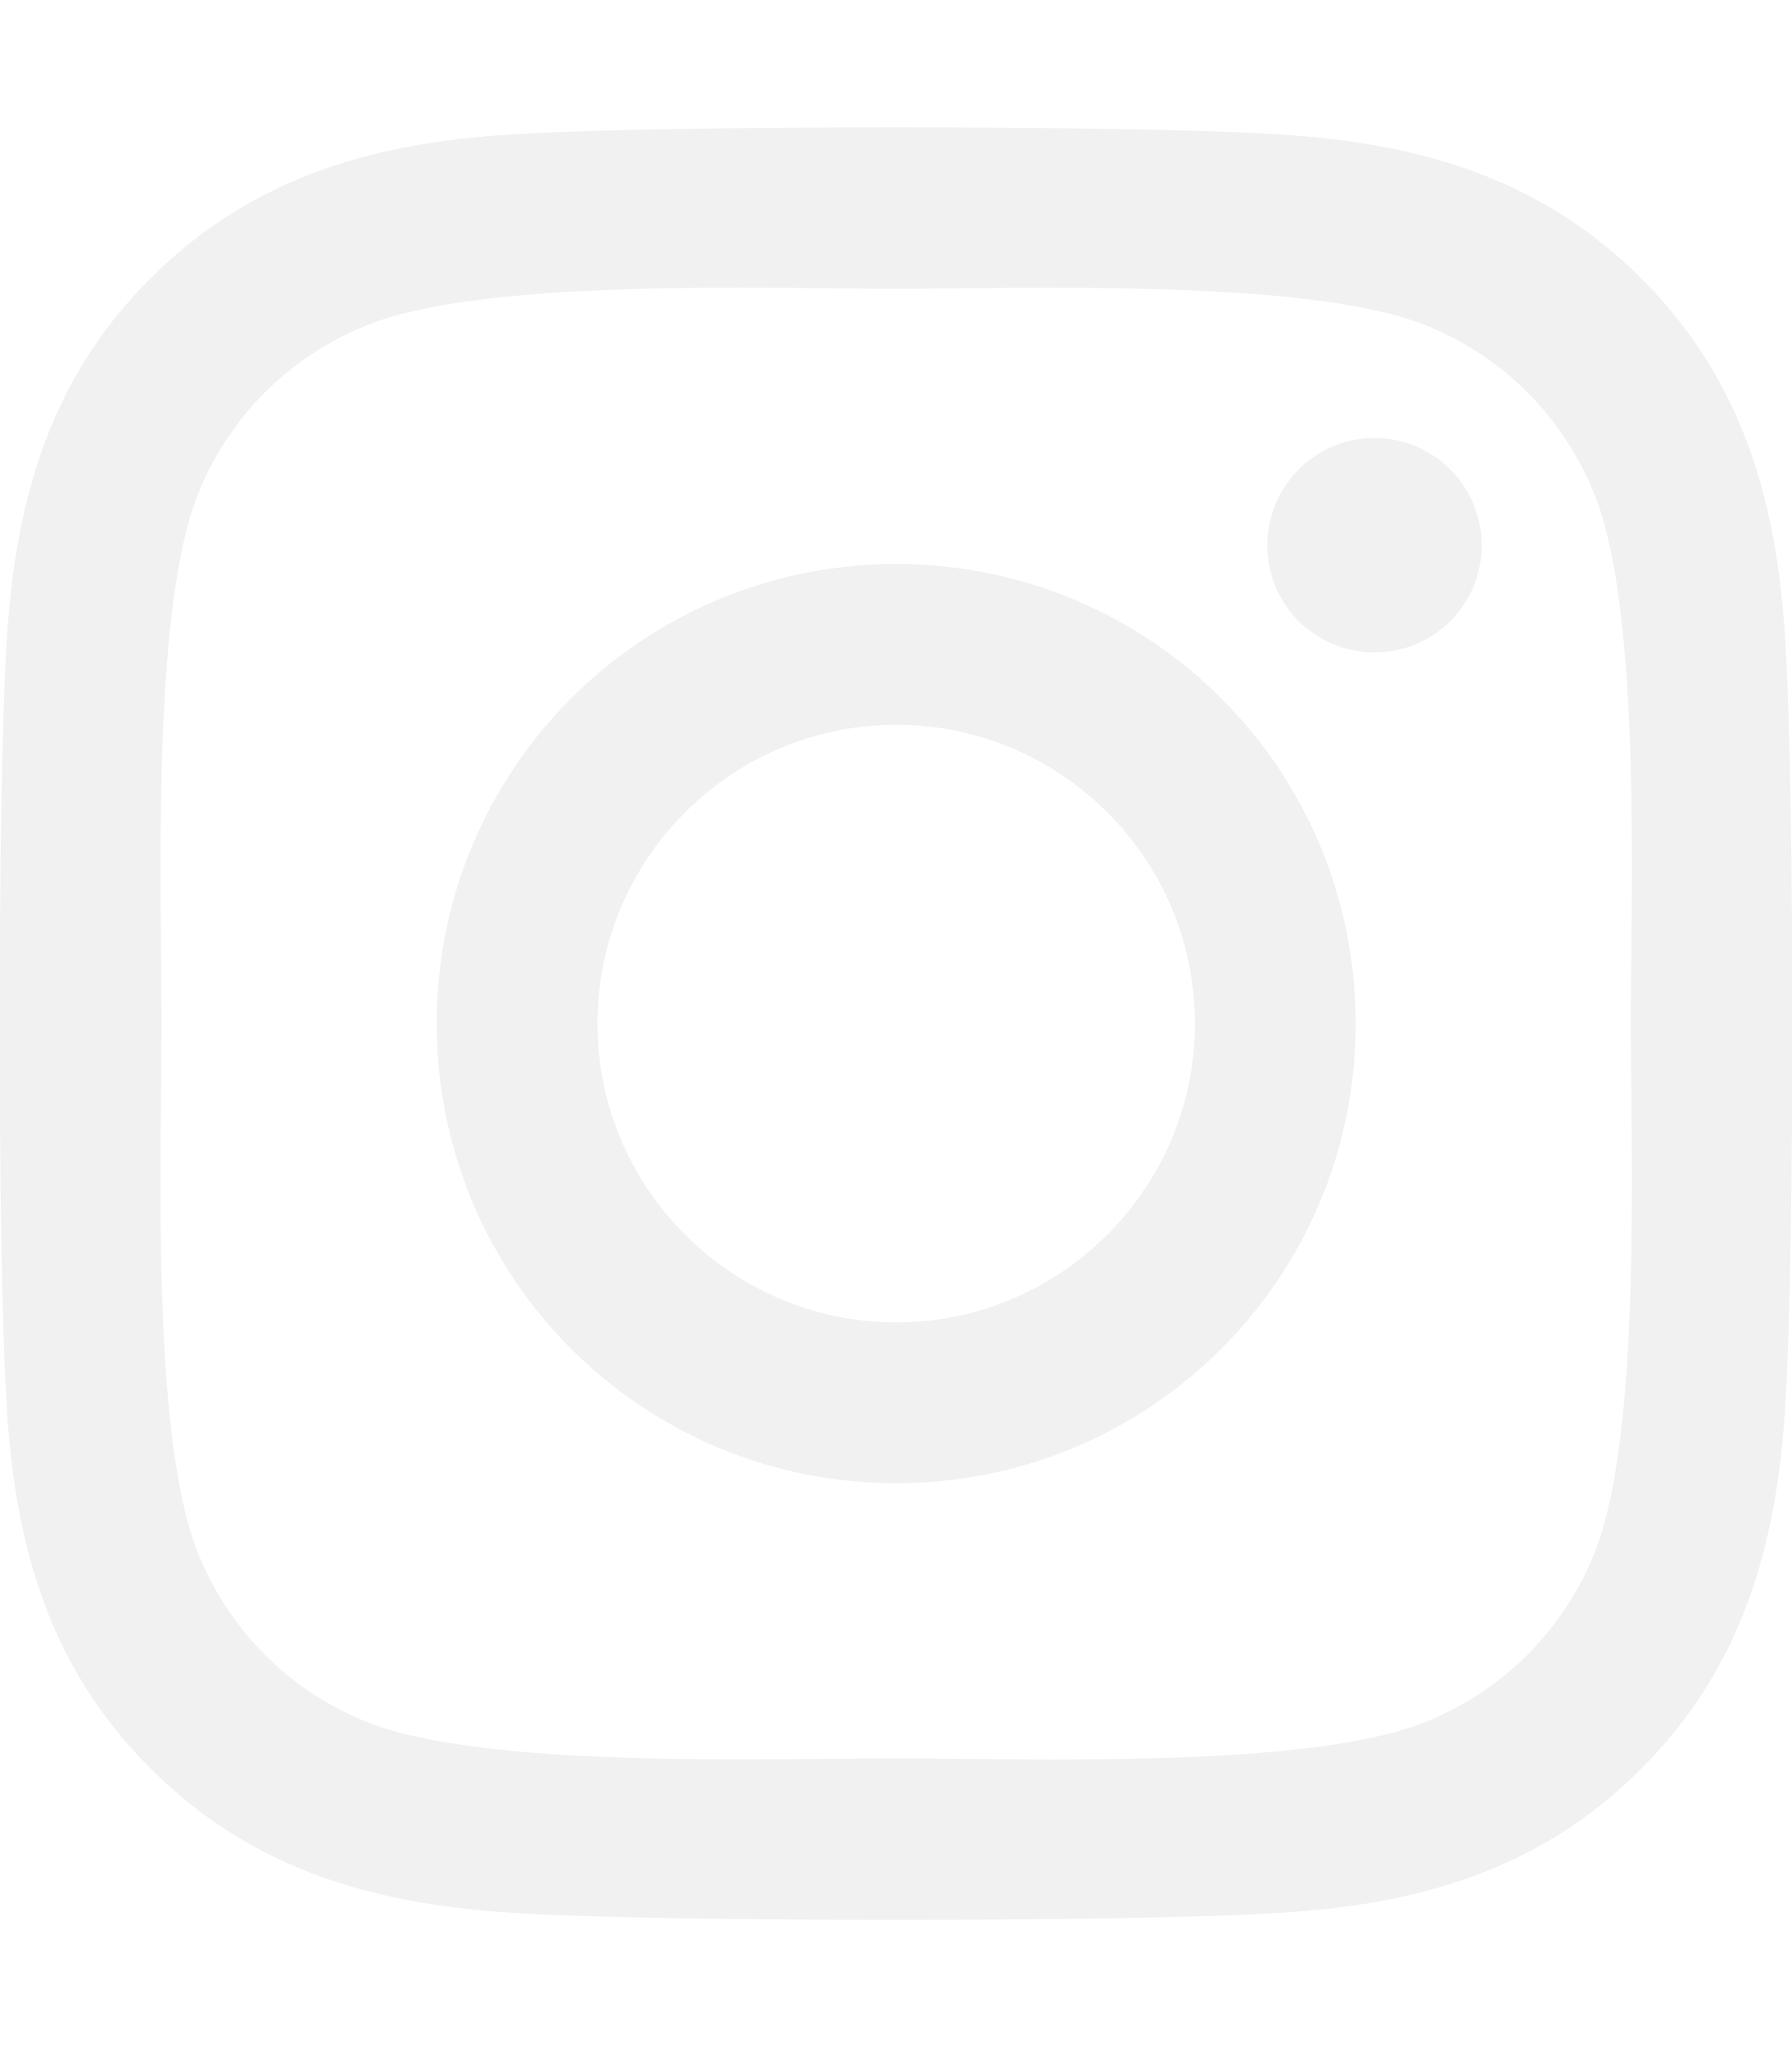
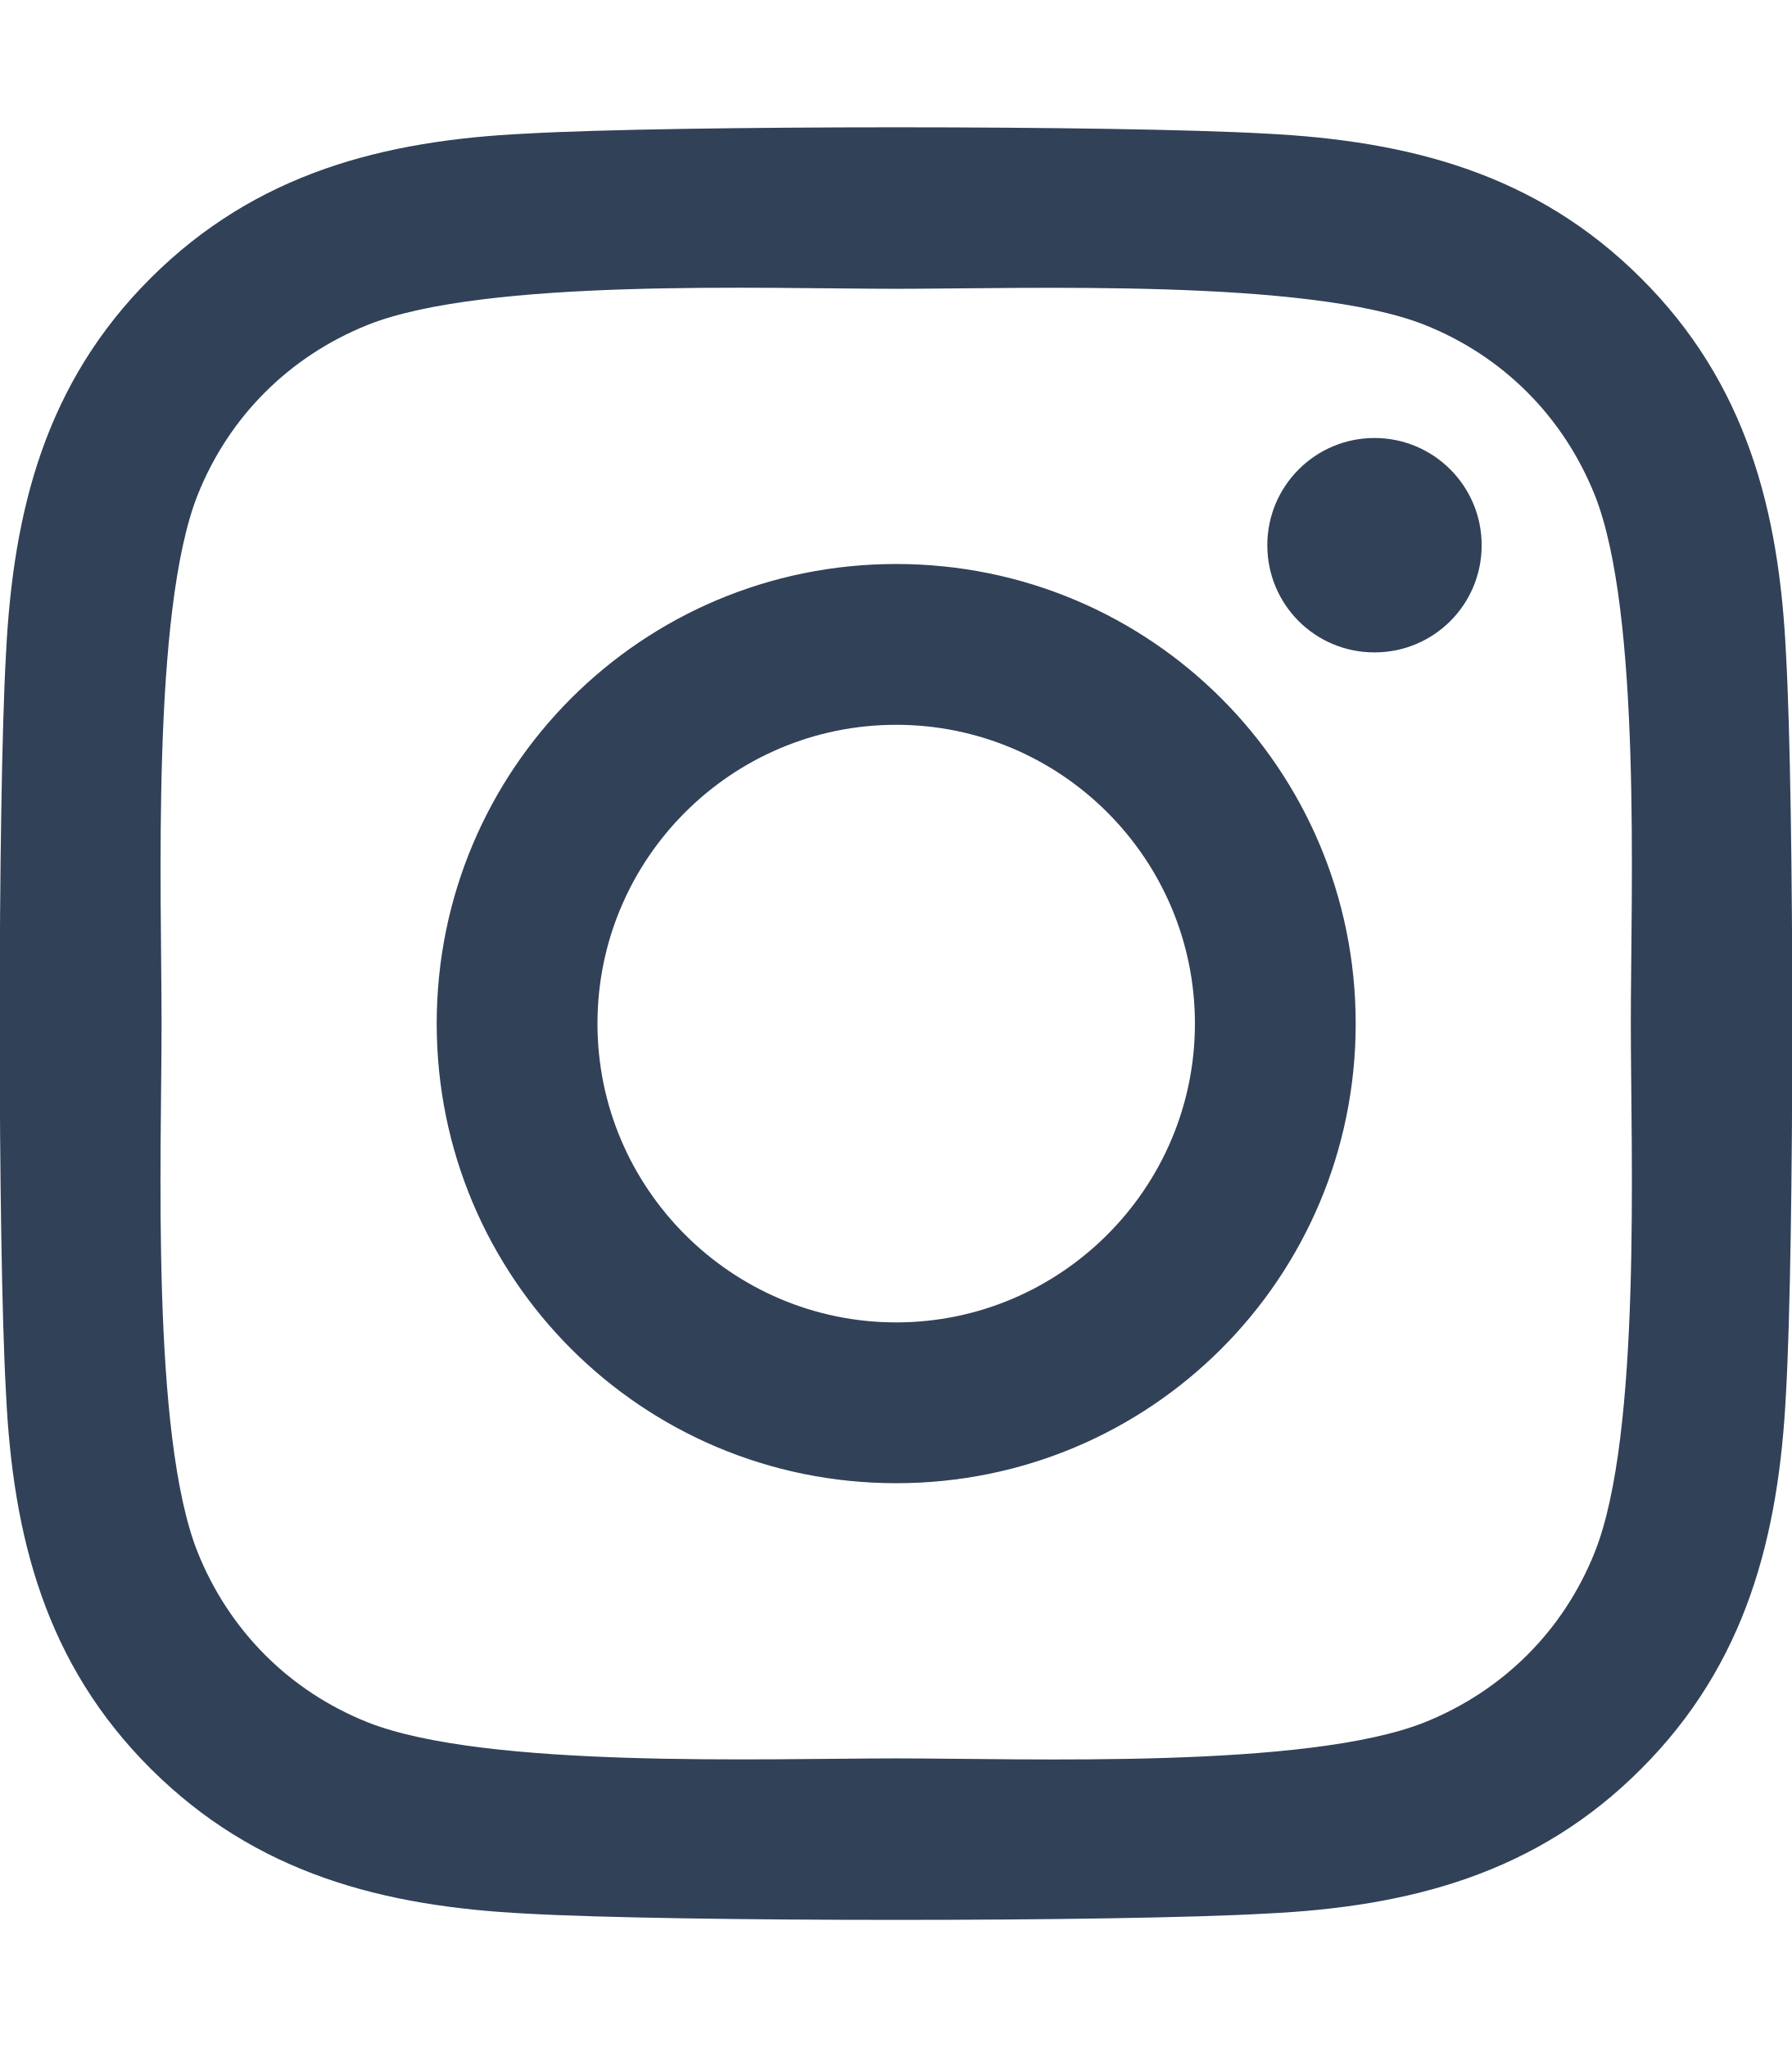
<svg xmlns="http://www.w3.org/2000/svg" viewBox="0 0 448 512">
-   <path fill="#f1f1f1" d="M224.1 141c-63.6 0-114.9 51.3-114.9 114.9s51.3 114.9 114.9 114.9S339 319.5 339 255.9 287.7 141 224.1 141zm0 189.6c-41.1 0-74.7-33.5-74.7-74.7s33.5-74.7 74.7-74.7 74.7 33.5 74.7 74.7-33.6 74.7-74.7 74.7zm146.4-194.3c0 14.9-12 26.8-26.8 26.8-14.9 0-26.8-12-26.8-26.8s12-26.8 26.8-26.8 26.8 12 26.8 26.8zm76.1 27.2c-1.7-35.9-9.9-67.7-36.2-93.9-26.2-26.2-58-34.4-93.9-36.2-37-2.1-147.9-2.1-184.9 0-35.8 1.7-67.6 9.9-93.9 36.1s-34.4 58-36.2 93.9c-2.1 37-2.1 147.9 0 184.9 1.7 35.9 9.9 67.7 36.2 93.9s58 34.4 93.9 36.2c37 2.1 147.9 2.1 184.9 0 35.9-1.7 67.7-9.9 93.9-36.2 26.2-26.2 34.4-58 36.2-93.9 2.1-37 2.1-147.8 0-184.8zM398.8 388c-7.8 19.6-22.9 34.7-42.6 42.6-29.5 11.7-99.5 9-132.1 9s-102.7 2.6-132.1-9c-19.6-7.8-34.7-22.9-42.6-42.6-11.7-29.5-9-99.5-9-132.1s-2.6-102.7 9-132.1c7.8-19.6 22.9-34.7 42.6-42.6 29.5-11.7 99.5-9 132.1-9s102.7-2.6 132.1 9c19.6 7.8 34.7 22.9 42.6 42.6 11.7 29.5 9 99.5 9 132.1s2.7 102.7-9 132.1z" />
+   <path fill="#314158" d="M224.1 141c-63.6 0-114.9 51.3-114.9 114.9s51.3 114.9 114.9 114.9S339 319.5 339 255.9 287.7 141 224.1 141zm0 189.6c-41.1 0-74.7-33.5-74.7-74.7s33.5-74.7 74.7-74.7 74.7 33.5 74.7 74.7-33.6 74.7-74.7 74.7zm146.4-194.3c0 14.9-12 26.8-26.8 26.8-14.9 0-26.8-12-26.8-26.8s12-26.8 26.8-26.8 26.8 12 26.8 26.8zm76.1 27.2c-1.7-35.9-9.9-67.7-36.2-93.9-26.2-26.2-58-34.4-93.9-36.2-37-2.1-147.9-2.1-184.9 0-35.8 1.7-67.6 9.9-93.9 36.1s-34.4 58-36.2 93.9c-2.1 37-2.1 147.9 0 184.9 1.7 35.9 9.9 67.7 36.2 93.9s58 34.4 93.9 36.2c37 2.1 147.9 2.1 184.9 0 35.9-1.7 67.7-9.9 93.9-36.2 26.2-26.2 34.4-58 36.2-93.9 2.1-37 2.1-147.8 0-184.8zM398.8 388c-7.8 19.6-22.9 34.7-42.6 42.6-29.5 11.7-99.5 9-132.1 9s-102.7 2.6-132.1-9c-19.6-7.8-34.7-22.9-42.6-42.6-11.7-29.5-9-99.5-9-132.1s-2.6-102.7 9-132.1c7.8-19.6 22.9-34.7 42.6-42.6 29.5-11.7 99.5-9 132.1-9s102.7-2.6 132.1 9c19.6 7.8 34.7 22.9 42.6 42.6 11.7 29.5 9 99.5 9 132.1s2.7 102.7-9 132.1z" />
</svg>
